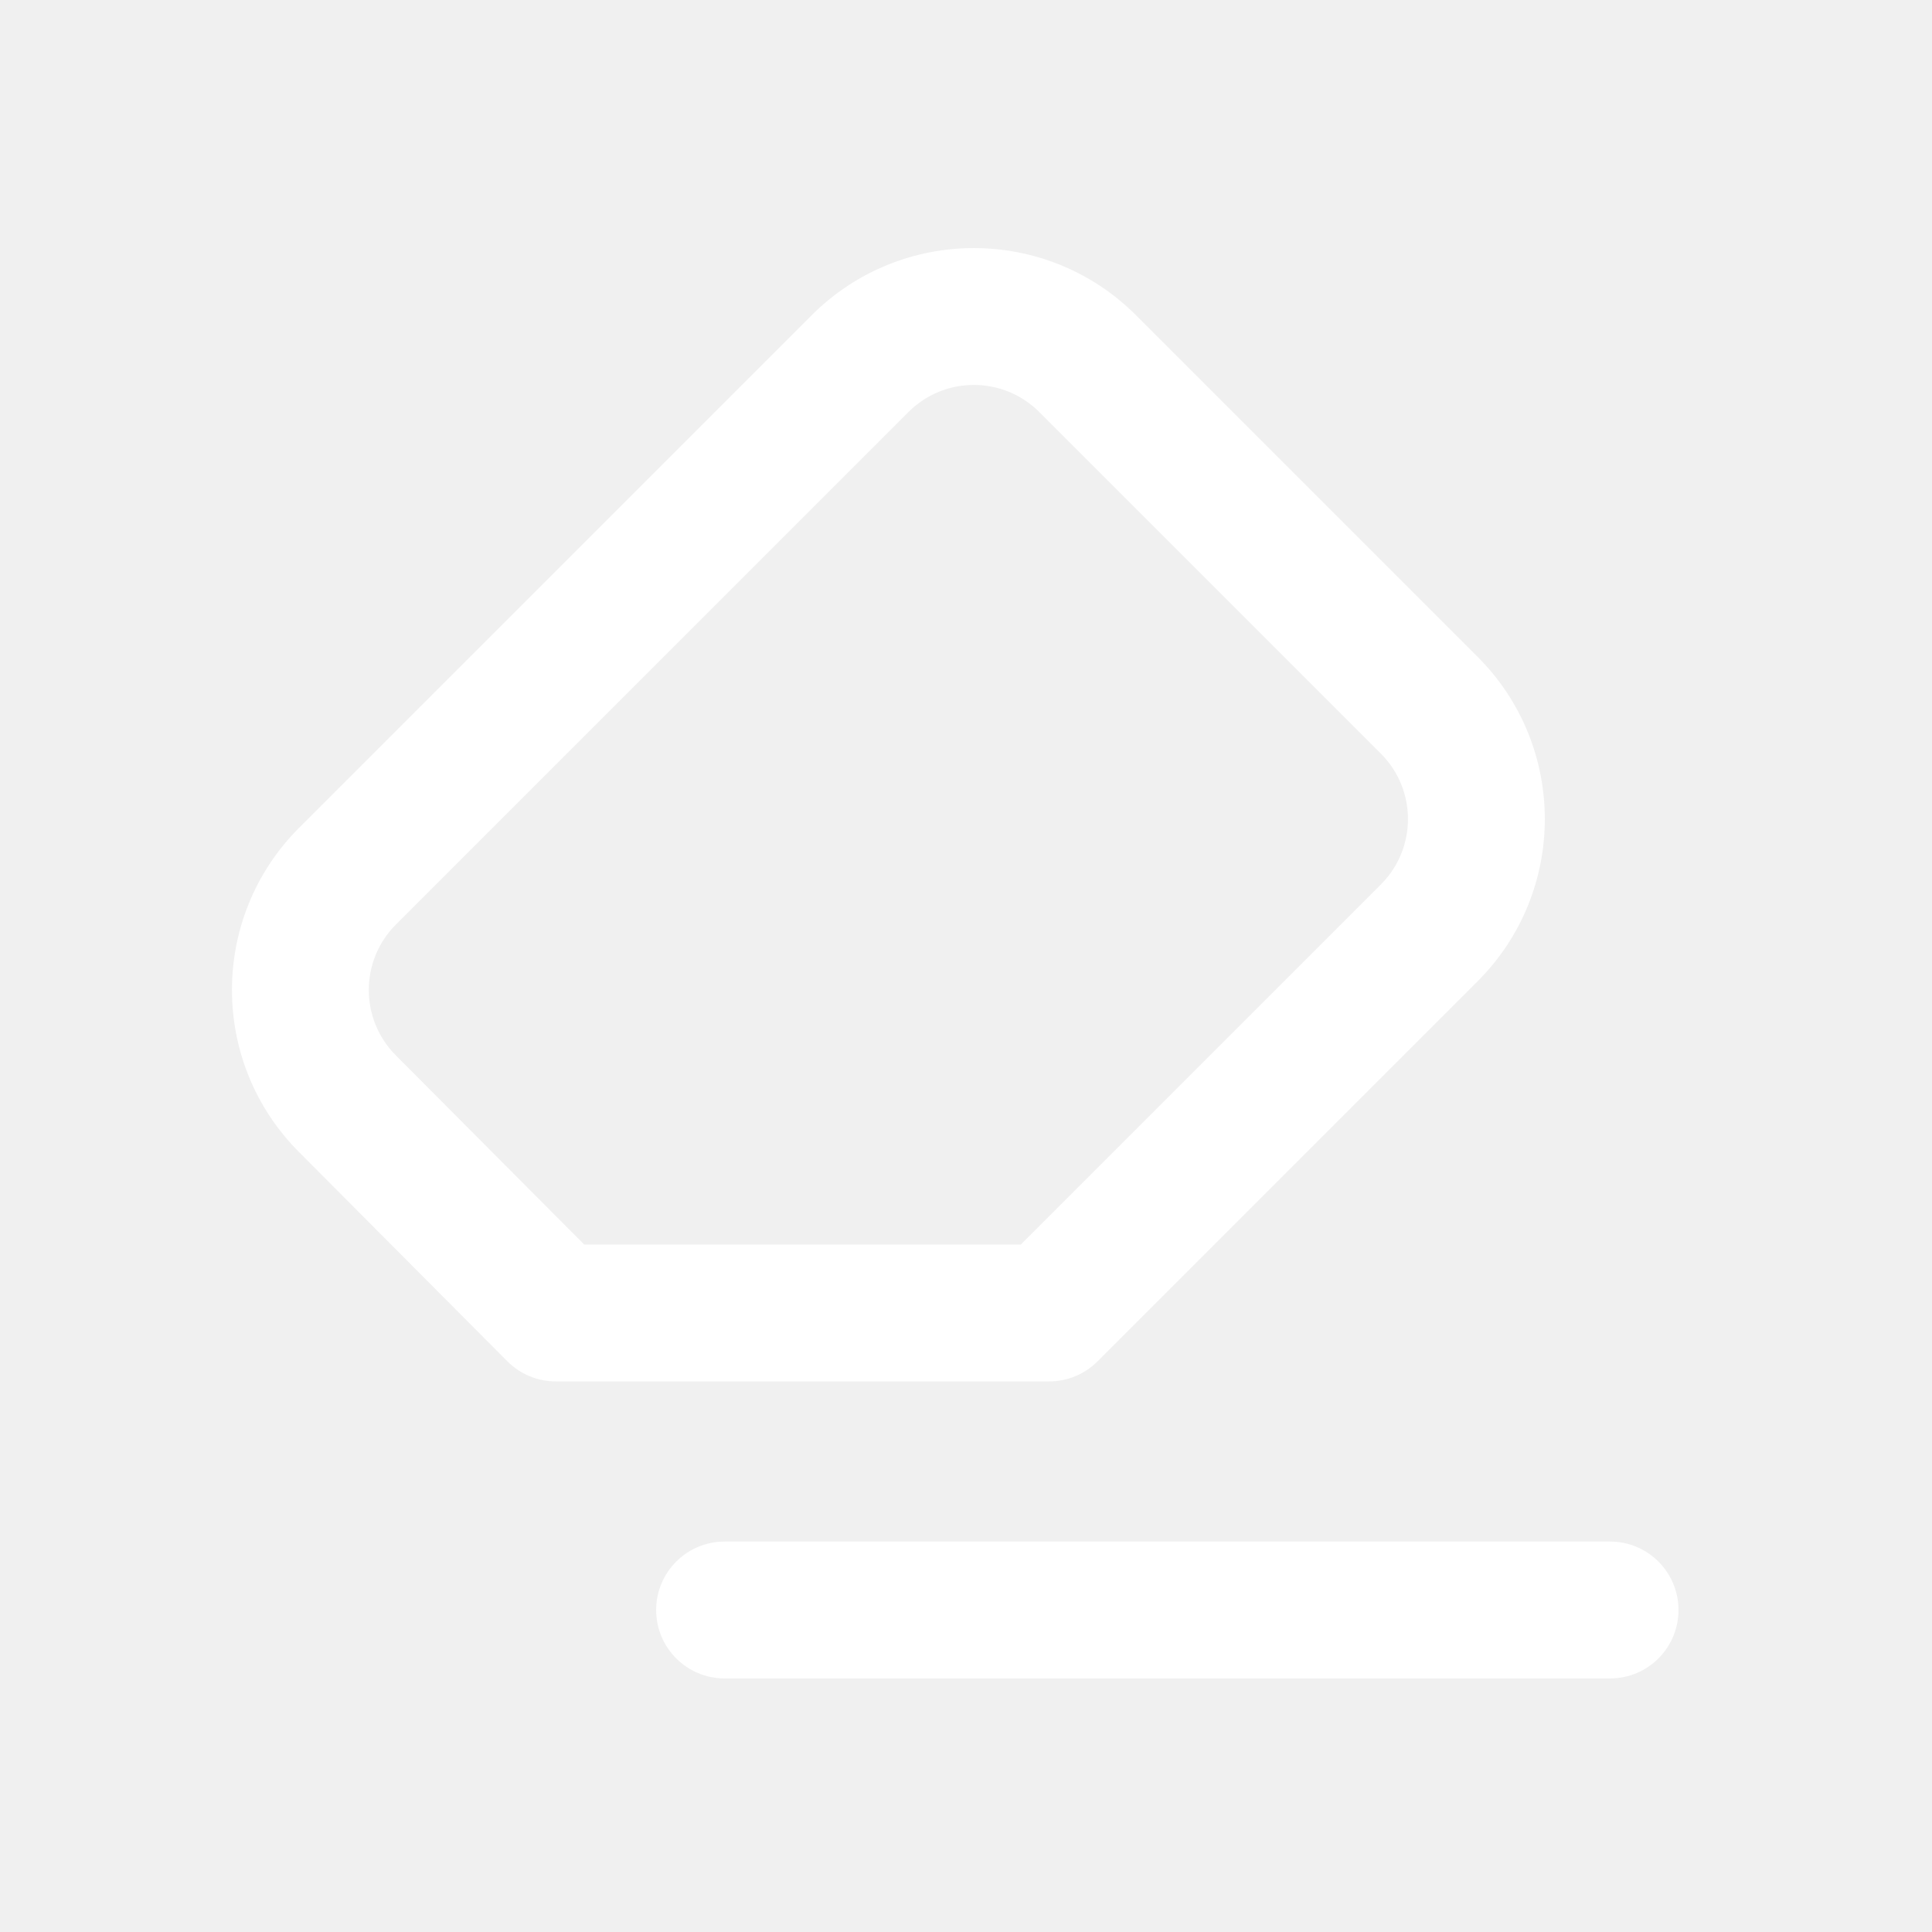
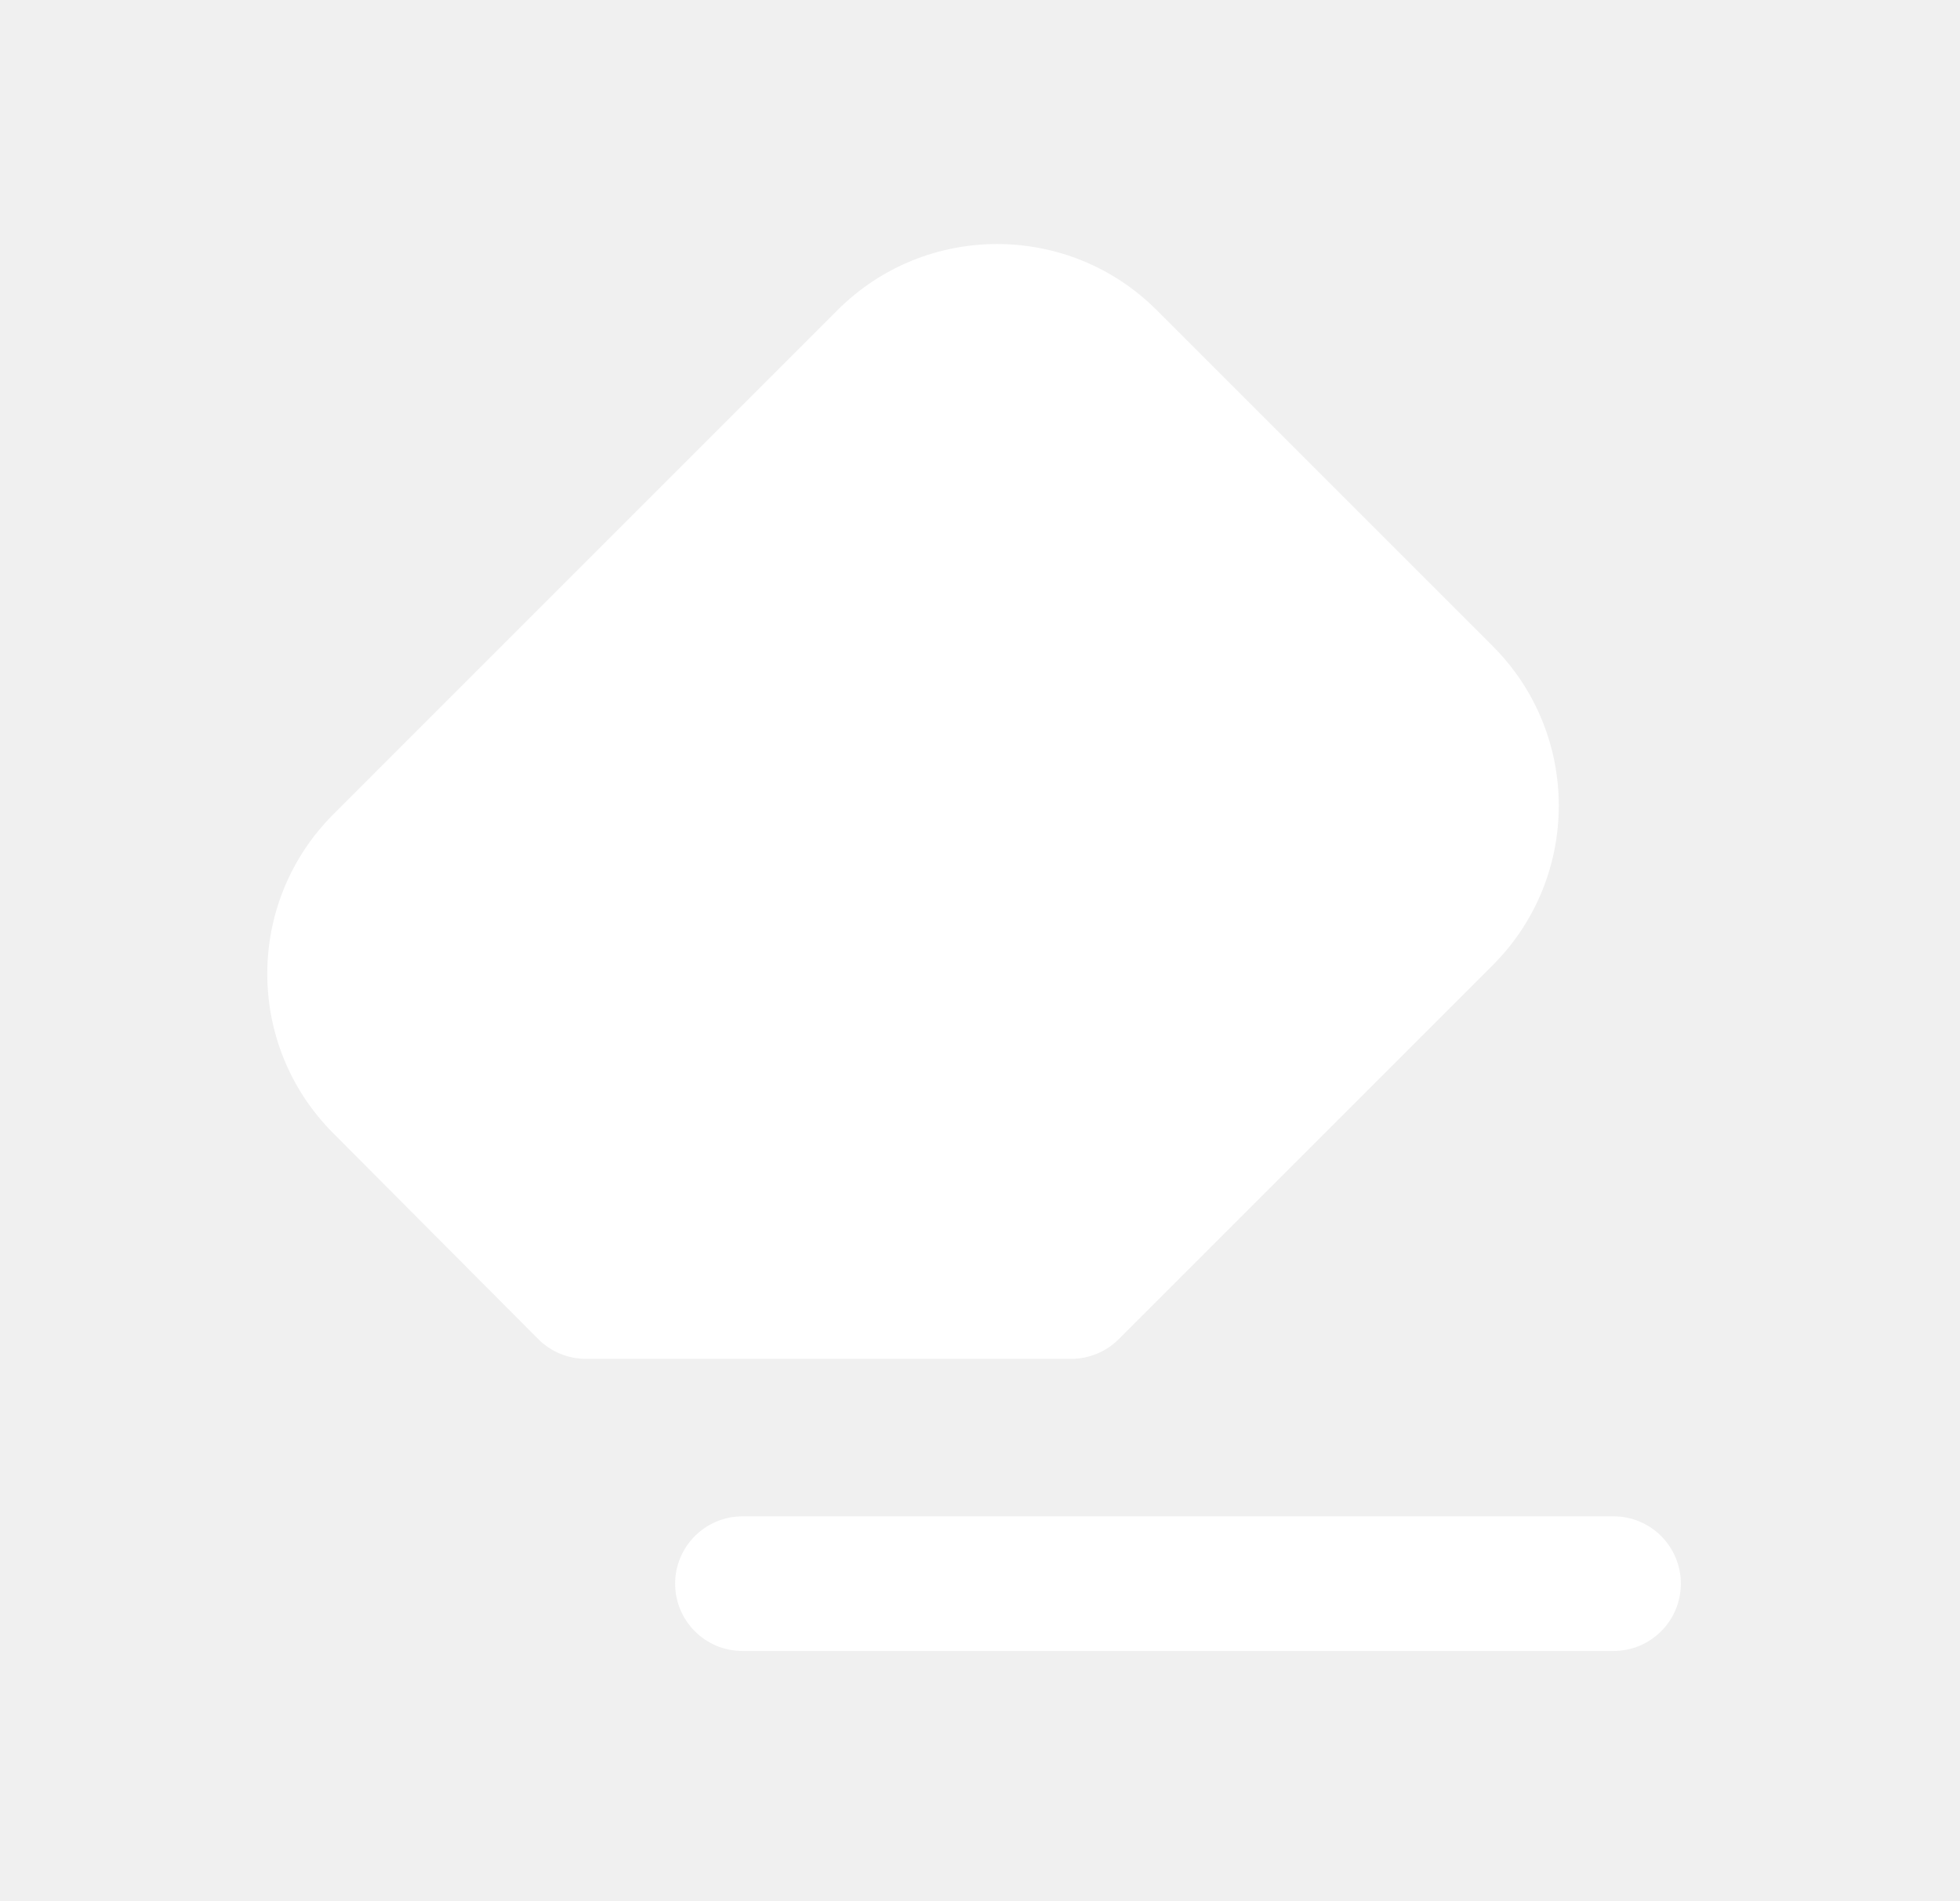
- <svg xmlns="http://www.w3.org/2000/svg" width="32" height="32" viewBox="0 0 32 32" fill="none">
-   <path d="M12.001 25.533C11.376 25.533 10.868 26.041 10.868 26.667C10.868 27.293 11.376 27.8 12.001 27.8H26.668C27.294 27.8 27.801 27.293 27.801 26.667C27.801 26.041 27.294 25.533 26.668 25.533H12.001Z" fill="white" />
-   <path fill-rule="evenodd" clip-rule="evenodd" d="M18.817 5.222C17.333 3.738 14.927 3.738 13.443 5.222L4.955 13.71C3.472 15.193 3.471 17.596 4.951 19.08L8.404 22.548C8.617 22.761 8.906 22.881 9.207 22.881H17.377C17.677 22.881 17.966 22.761 18.178 22.549L24.474 16.253C25.958 14.769 25.958 12.363 24.474 10.879L18.817 5.222ZM15.046 6.825C15.645 6.226 16.616 6.226 17.214 6.825L22.871 12.482C23.47 13.081 23.47 14.052 22.871 14.65L16.907 20.614L9.677 20.614L6.556 17.48C5.959 16.881 5.959 15.911 6.558 15.313L15.046 6.825Z" fill="white" />
+ <svg xmlns="http://www.w3.org/2000/svg" width="33" height="32" viewBox="0 0 33 32" fill="none">
+   <path d="M12.501 25.533C11.875 25.533 11.367 26.041 11.367 26.666C11.367 27.293 11.875 27.8 12.501 27.8H27.167C27.793 27.8 28.3 27.293 28.3 26.666C28.3 26.041 27.793 25.533 27.167 25.533H12.501Z" fill="white" />
+   <path d="M14.101 5.222C15.585 3.738 17.991 3.738 19.475 5.222L25.132 10.879C26.616 12.363 26.616 14.769 25.132 16.253L18.836 22.549C18.624 22.762 18.335 22.881 18.035 22.881H9.865C9.564 22.881 9.275 22.761 9.062 22.548L5.609 19.08C4.129 17.596 4.131 15.193 5.613 13.711L14.101 5.222Z" fill="white" />
</svg>
